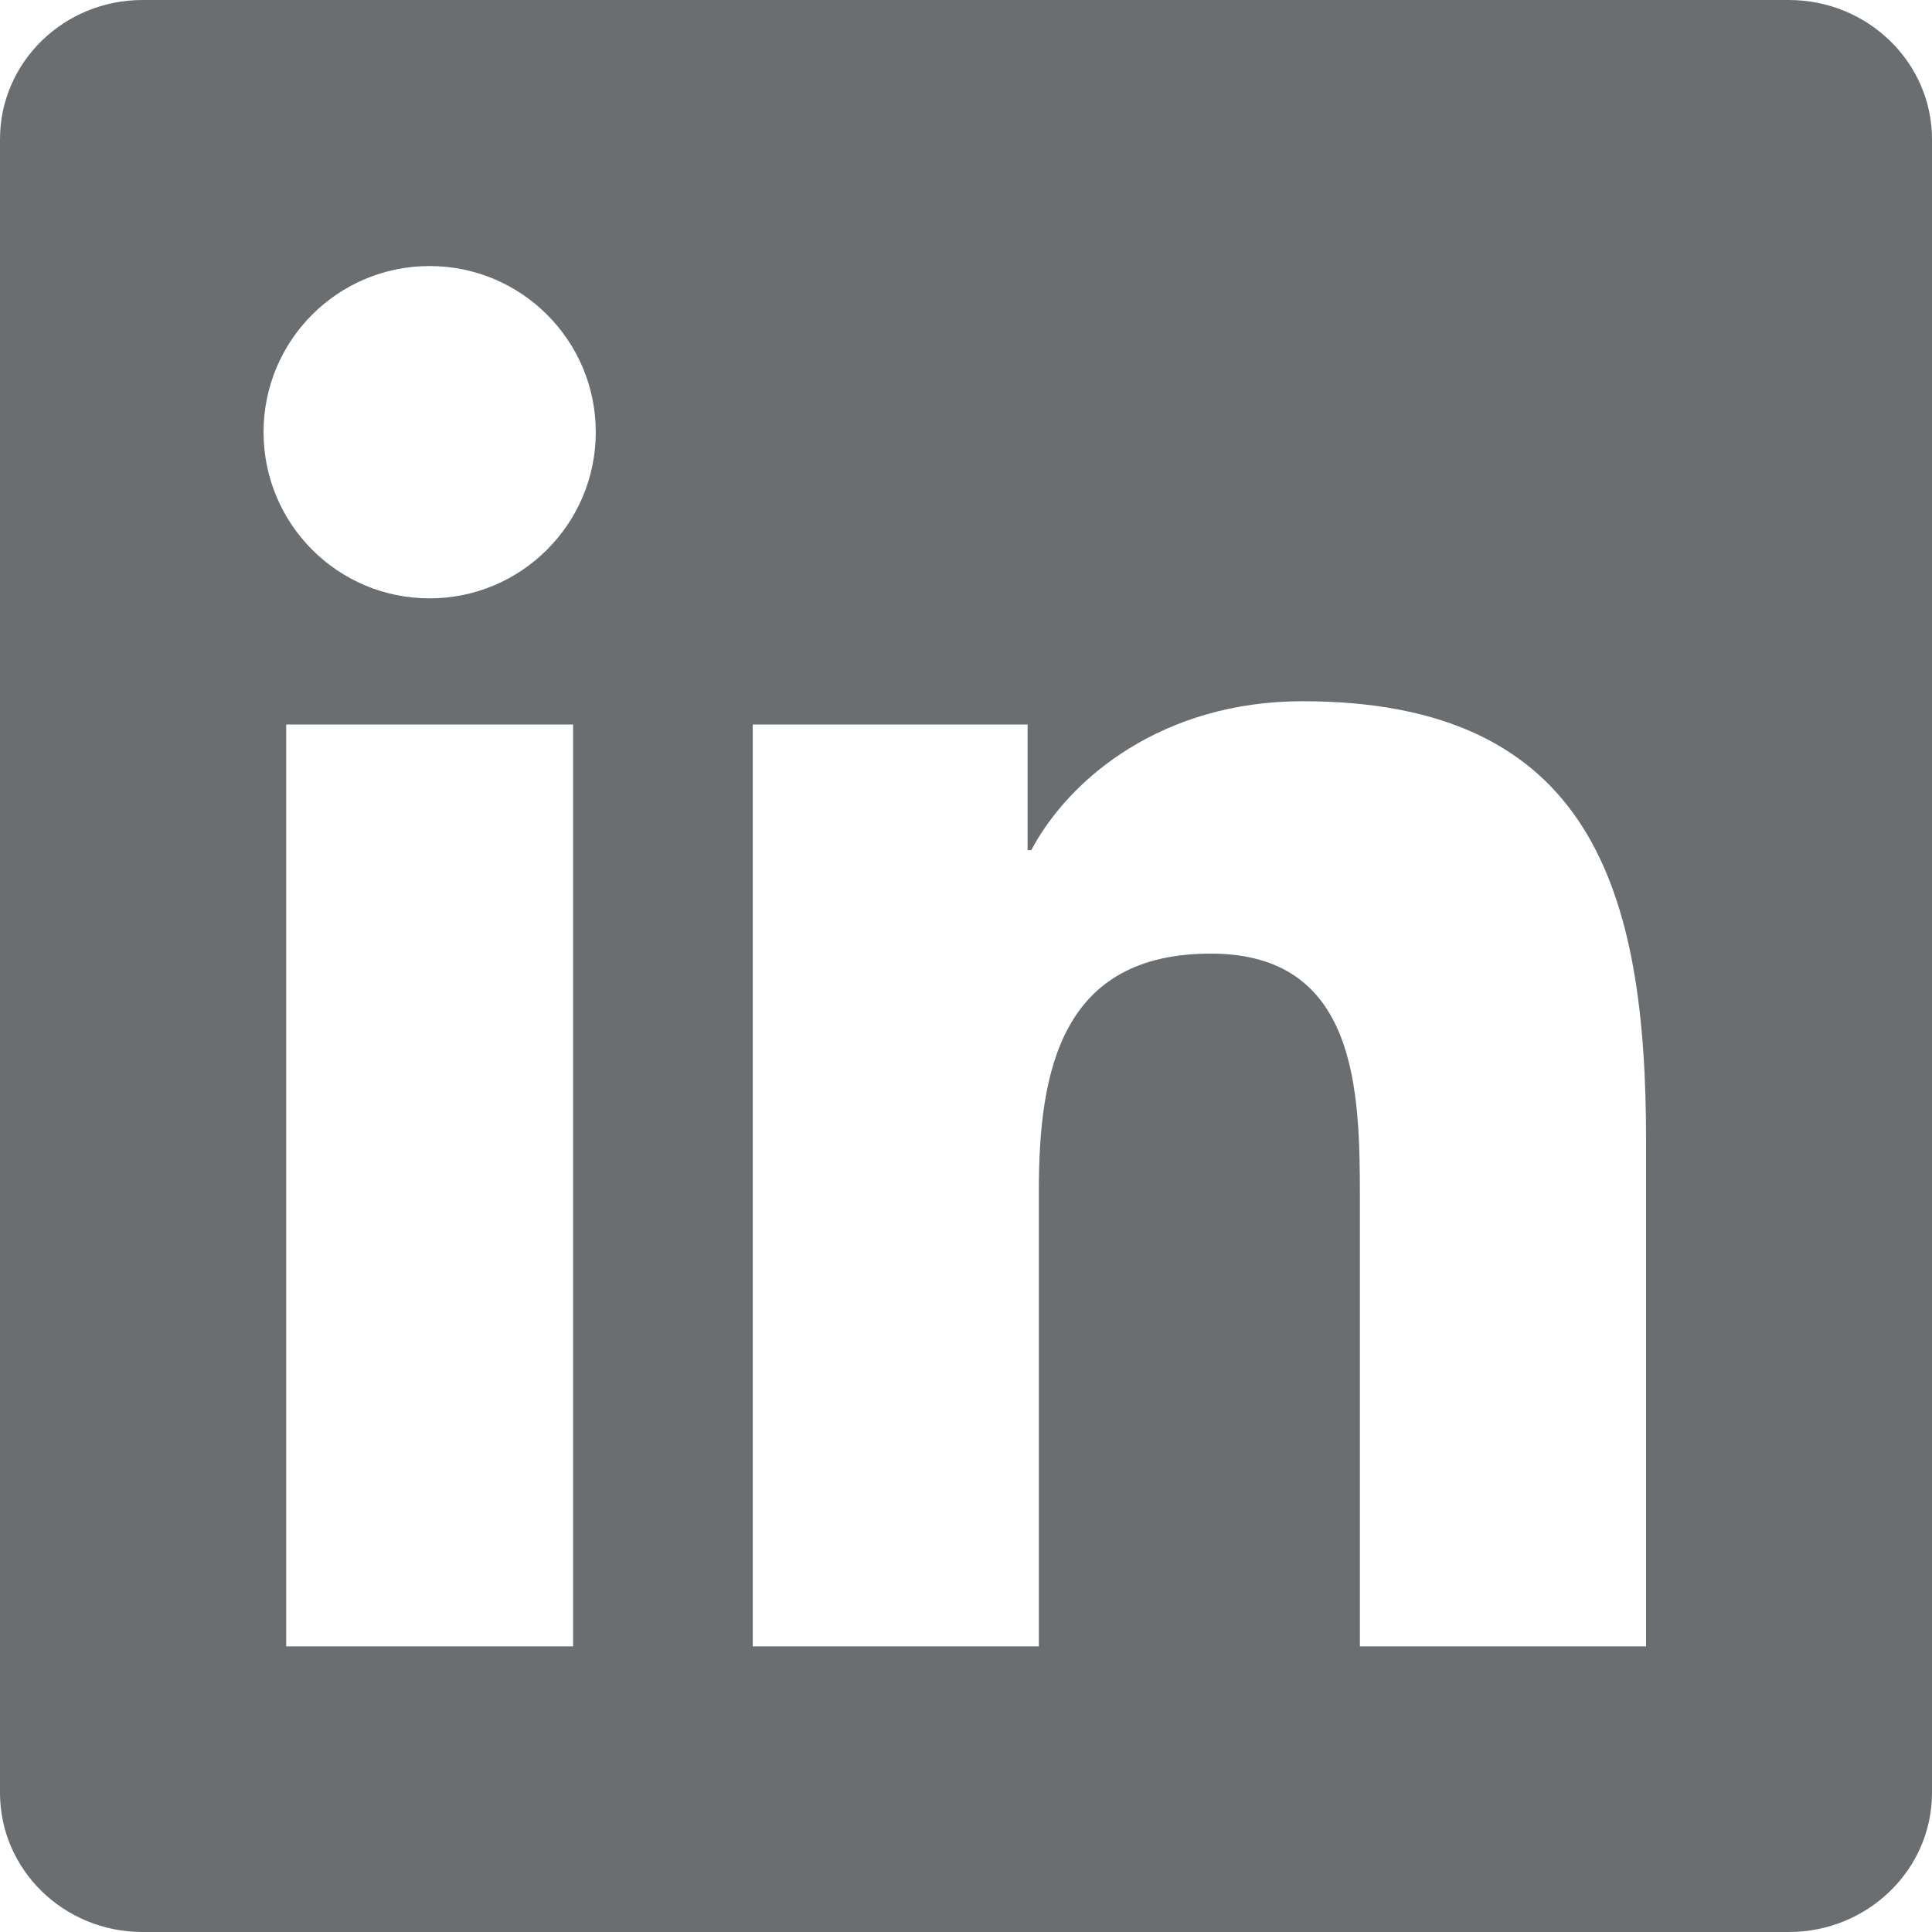
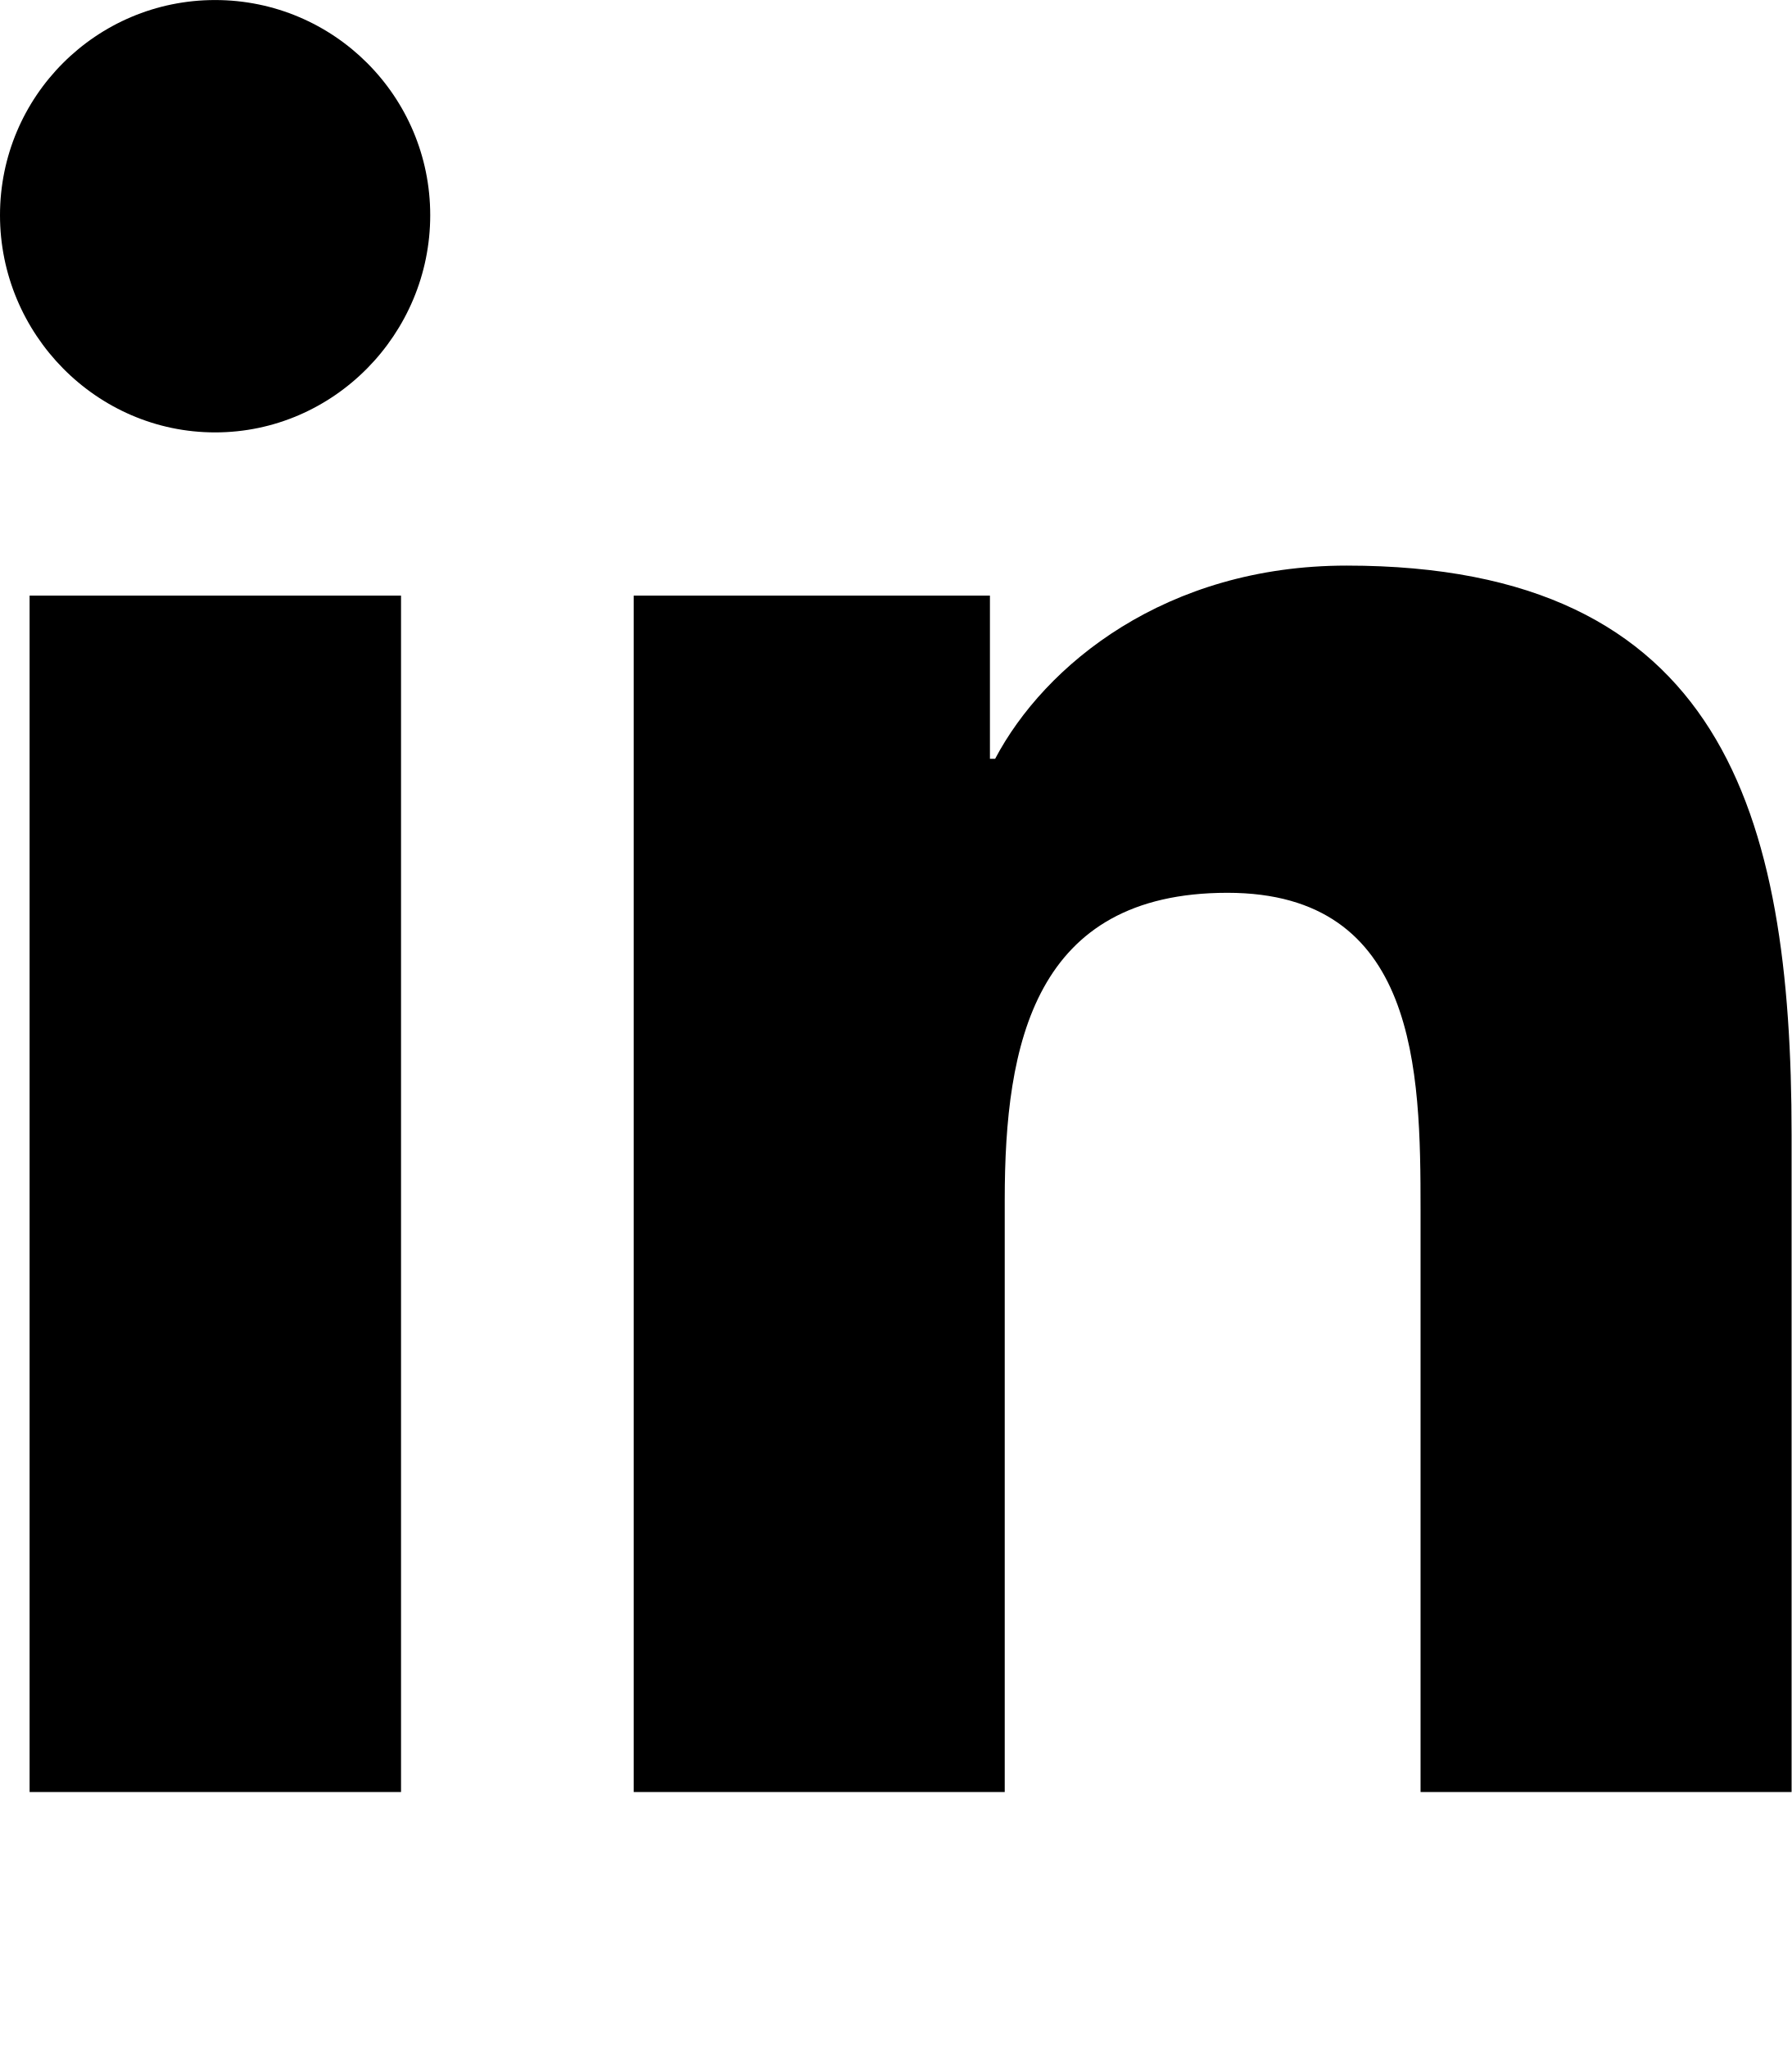
- <svg xmlns="http://www.w3.org/2000/svg" role="img" width="24" height="24" viewBox="0 0 24 24">
-   <path fill="#6B6E70" d="M20.447 20.452h-3.554v-5.569c0-1.328-.027-3.037-1.852-3.037-1.853 0-2.136 1.445-2.136 2.939v5.667H9.351V9h3.414v1.561h.046c.477-.9 1.637-1.85 3.37-1.85 3.601 0 4.267 2.37 4.267 5.455v6.286zM5.337 7.433c-1.144 0-2.063-.926-2.063-2.065 0-1.138.92-2.063 2.063-2.063 1.14 0 2.064.925 2.064 2.063 0 1.139-.925 2.065-2.064 2.065zm1.782 13.019H3.555V9h3.564v11.452zM22.225 0H1.771C.792 0 0 .774 0 1.729v20.542C0 23.227.792 24 1.771 24h20.451C23.2 24 24 23.227 24 22.271V1.729C24 .774 23.2 0 22.222 0h.003z" />
+ <svg xmlns="http://www.w3.org/2000/svg" aria-hidden="true" focusable="false" data-prefix="fab" data-icon="linkedin-in" class="svg-inline--fa fa-linkedin-in fa-w-14" role="img" viewBox="0 0 448 512">
+   <path fill="currentColor" d="M100.28 448H7.4V148.9h92.88zM53.79 108.1C24.09 108.1 0 83.5 0 53.8a53.79 53.79 0 0 1 107.58 0c0 29.7-24.1 54.3-53.79 54.3zM447.9 448h-92.68V302.4c0-34.7-.7-79.2-48.29-79.2-48.29 0-55.69 37.7-55.69 76.7V448h-92.78V148.9h89.08v40.8h1.3c12.4-23.5 42.69-48.3 87.88-48.3 94 0 111.28 61.9 111.28 142.3V448z" />
</svg>
